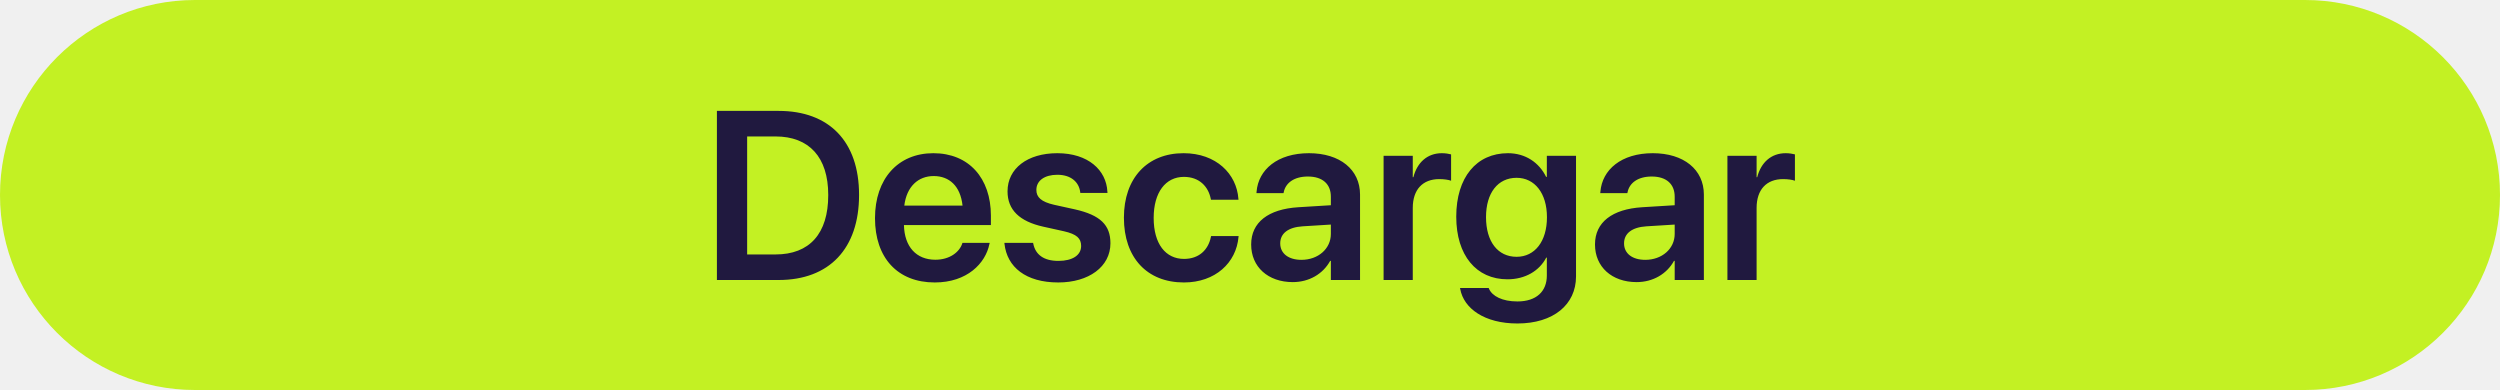
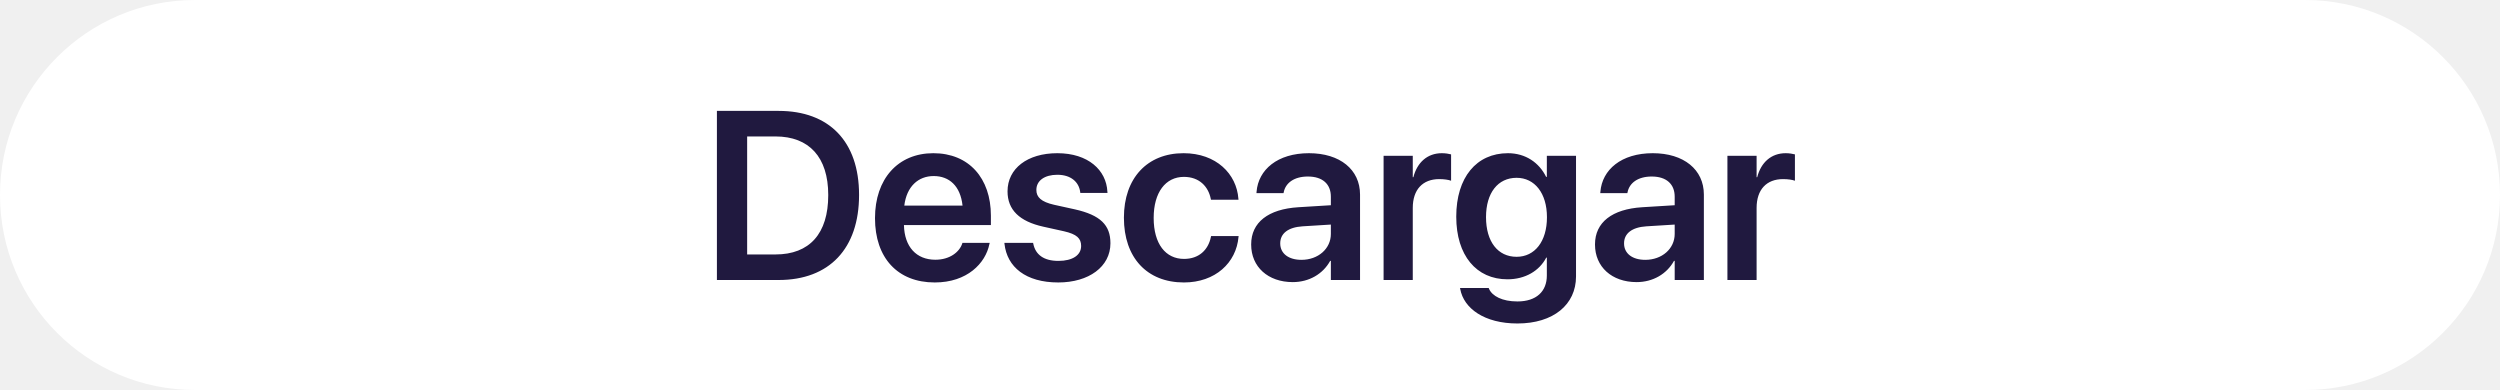
<svg xmlns="http://www.w3.org/2000/svg" width="250" height="39" viewBox="0 0 250 39" fill="none">
-   <rect width="250" height="39" rx="19.5" fill="#C3F123" />
+   <rect width="250" height="39" rx="19.5" fill="white" />
  <path d="M71.691 28V11.09H77.867C82.906 11.09 85.906 14.137 85.906 19.48V19.504C85.906 24.859 82.93 28 77.867 28H71.691ZM74.715 25.445H77.551C80.949 25.445 82.824 23.371 82.824 19.516V19.492C82.824 15.719 80.914 13.645 77.551 13.645H74.715V25.445ZM93.477 28.246C89.75 28.246 87.5 25.773 87.5 21.824V21.812C87.5 17.898 89.785 15.32 93.336 15.32C96.887 15.32 99.09 17.816 99.09 21.566V22.504H90.394C90.441 24.684 91.637 25.973 93.535 25.973C94.988 25.973 95.938 25.199 96.219 24.367L96.242 24.285H98.973L98.938 24.414C98.551 26.324 96.723 28.246 93.477 28.246ZM93.371 17.605C91.824 17.605 90.664 18.648 90.43 20.559H96.254C96.043 18.59 94.918 17.605 93.371 17.605ZM105.828 28.246C102.57 28.246 100.707 26.699 100.449 24.391L100.438 24.285H103.309L103.332 24.391C103.555 25.457 104.363 26.09 105.84 26.09C107.258 26.09 108.113 25.516 108.113 24.602V24.59C108.113 23.84 107.68 23.418 106.391 23.125L104.328 22.668C101.949 22.141 100.754 20.98 100.754 19.141V19.129C100.754 16.855 102.734 15.32 105.734 15.32C108.828 15.32 110.633 17.02 110.738 19.164L110.75 19.293H108.031L108.02 19.199C107.891 18.203 107.094 17.477 105.734 17.477C104.445 17.477 103.637 18.074 103.637 18.988V19C103.637 19.715 104.117 20.184 105.406 20.477L107.48 20.934C110.047 21.508 111.043 22.516 111.043 24.32V24.332C111.043 26.676 108.875 28.246 105.828 28.246ZM118.391 28.246C114.699 28.246 112.391 25.762 112.391 21.777V21.766C112.391 17.805 114.734 15.32 118.355 15.32C121.625 15.32 123.664 17.395 123.84 19.879L123.852 19.973H121.098L121.074 19.867C120.828 18.66 119.938 17.688 118.391 17.688C116.551 17.688 115.367 19.246 115.367 21.789V21.801C115.367 24.391 116.562 25.891 118.402 25.891C119.879 25.891 120.816 25.012 121.086 23.711L121.109 23.605H123.863L123.852 23.688C123.629 26.277 121.531 28.246 118.391 28.246ZM129.277 28.211C126.793 28.211 125.117 26.676 125.117 24.461V24.438C125.117 22.234 126.828 20.91 129.84 20.723L133.086 20.523V19.668C133.086 18.414 132.266 17.652 130.789 17.652C129.406 17.652 128.562 18.297 128.375 19.211L128.352 19.316H125.645L125.656 19.176C125.832 16.973 127.742 15.32 130.895 15.32C134 15.32 136.004 16.961 136.004 19.457V28H133.086V26.09H133.016C132.301 27.391 130.918 28.211 129.277 28.211ZM128.023 24.344C128.023 25.363 128.867 25.984 130.145 25.984C131.82 25.984 133.086 24.871 133.086 23.395V22.457L130.25 22.633C128.809 22.727 128.023 23.348 128.023 24.332V24.344ZM138.359 28V15.578H141.277V17.723H141.336C141.723 16.223 142.754 15.32 144.184 15.32C144.547 15.32 144.887 15.379 145.109 15.438V18.074C144.863 17.98 144.418 17.91 143.926 17.91C142.273 17.91 141.277 18.953 141.277 20.793V28H138.359ZM151.742 32.348C148.449 32.348 146.375 30.848 146.023 28.902L146 28.797H148.871L148.906 28.891C149.223 29.605 150.219 30.145 151.742 30.145C153.641 30.145 154.684 29.137 154.684 27.555V25.762H154.625C153.934 27.086 152.527 27.93 150.746 27.93C147.629 27.93 145.625 25.539 145.625 21.672V21.66C145.625 17.734 147.652 15.32 150.793 15.32C152.551 15.32 153.91 16.258 154.613 17.688H154.684V15.578H157.602V27.648C157.602 30.461 155.34 32.348 151.742 32.348ZM151.66 25.68C153.477 25.68 154.695 24.145 154.695 21.73V21.719C154.695 19.316 153.465 17.781 151.66 17.781C149.785 17.781 148.602 19.293 148.602 21.707V21.719C148.602 24.168 149.785 25.68 151.66 25.68ZM163.66 28.211C161.176 28.211 159.5 26.676 159.5 24.461V24.438C159.5 22.234 161.211 20.91 164.223 20.723L167.469 20.523V19.668C167.469 18.414 166.648 17.652 165.172 17.652C163.789 17.652 162.945 18.297 162.758 19.211L162.734 19.316H160.027L160.039 19.176C160.215 16.973 162.125 15.32 165.277 15.32C168.383 15.32 170.387 16.961 170.387 19.457V28H167.469V26.09H167.398C166.684 27.391 165.301 28.211 163.66 28.211ZM162.406 24.344C162.406 25.363 163.25 25.984 164.527 25.984C166.203 25.984 167.469 24.871 167.469 23.395V22.457L164.633 22.633C163.191 22.727 162.406 23.348 162.406 24.332V24.344ZM172.742 28V15.578H175.66V17.723H175.719C176.105 16.223 177.137 15.32 178.566 15.32C178.93 15.32 179.27 15.379 179.492 15.438V18.074C179.246 17.98 178.801 17.91 178.309 17.91C176.656 17.91 175.66 18.953 175.66 20.793V28H172.742Z" fill="#20193F" />
</svg>
